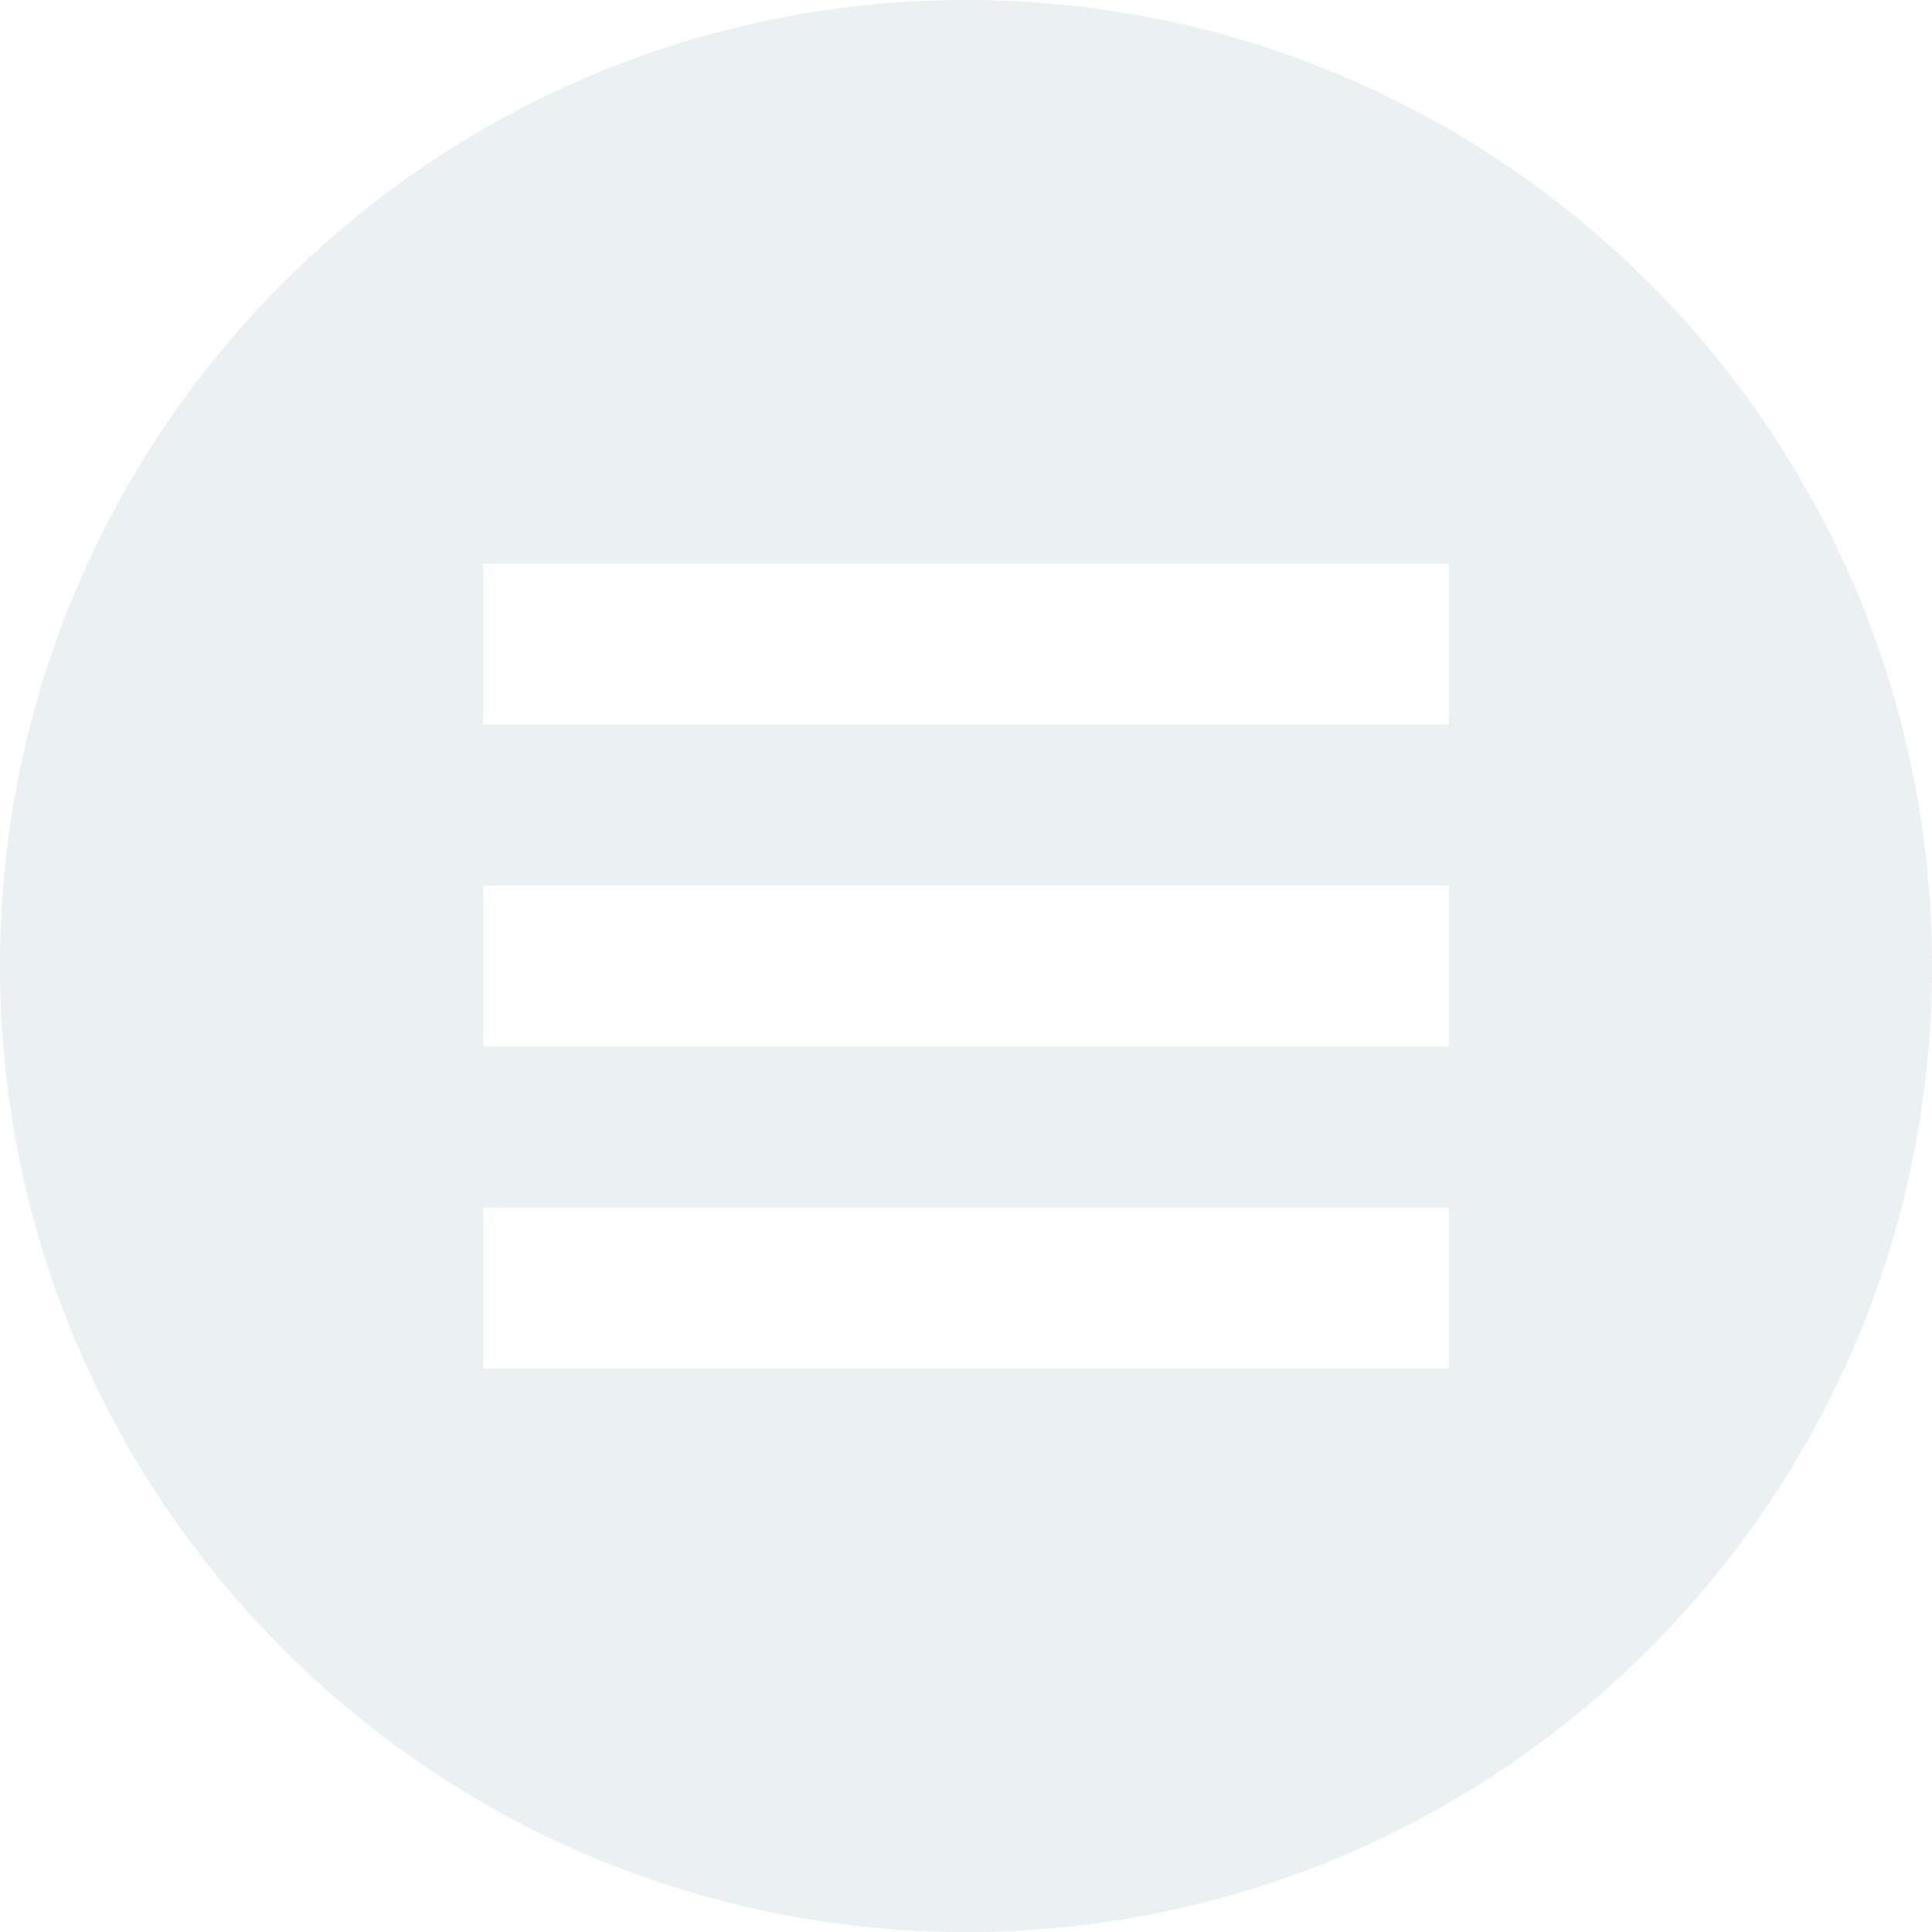
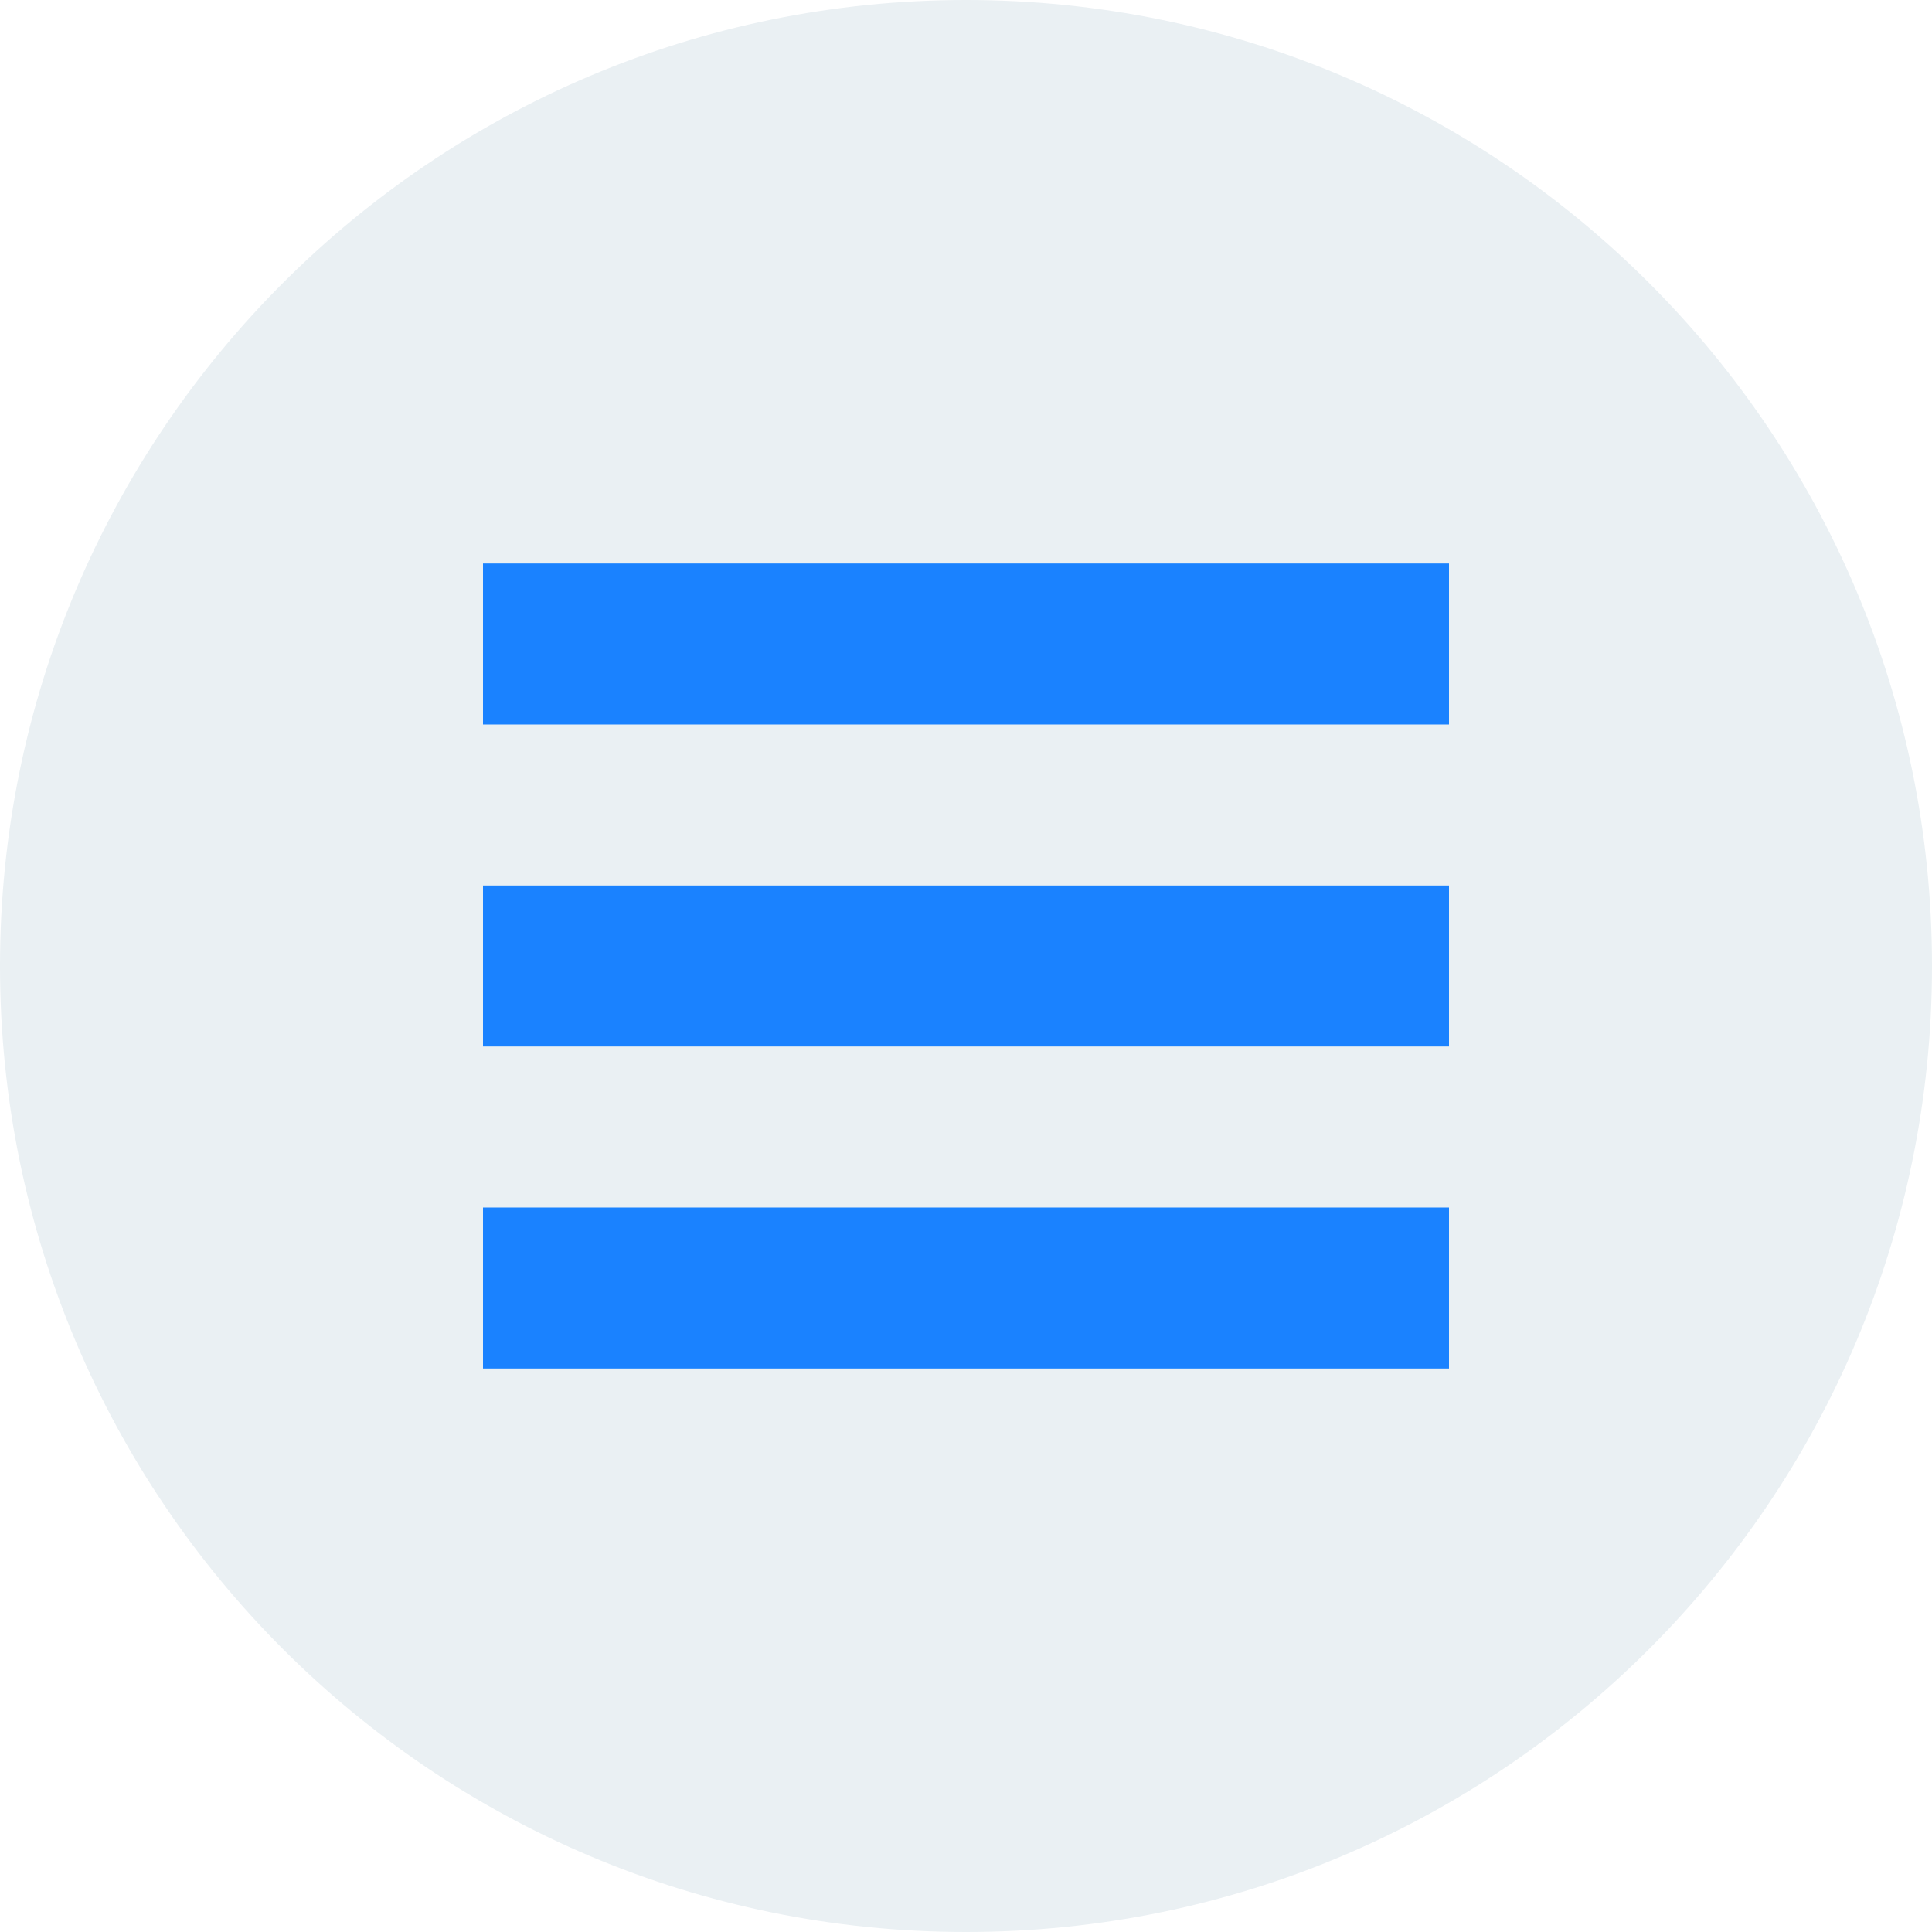
- <svg xmlns="http://www.w3.org/2000/svg" width="24" height="24" viewBox="0 0 24 24">
-   <path fill="#EBF0F3" fill-rule="evenodd" d="M6 9h12V7H6v2zm0 4h12v-2H6v2zm0 4h12v-2H6v2zm6-17C5.373 0 0 5.373 0 12s5.373 12 12 12 12-5.373 12-12S18.627 0 12 0z" />
+ <svg xmlns="http://www.w3.org/2000/svg" width="30" height="30" viewBox="0 0 30 30">
+   <g fill="none" fill-rule="evenodd">
+     <path fill="#EAF0F3" d="M15 0C6.716 0 0 6.716 0 15c0 8.284 6.716 15 15 15 8.284 0 15-6.716 15-15 0-8.284-6.716-15-15-15z" />
+     <g fill="#1A82FF">
+       <path d="M7.5 11.25h15v-2.5h-15zM7.5 16.25h15v-2.5h-15zM7.5 21.25h15v-2.5h-15z" />
+     </g>
+   </g>
</svg>
